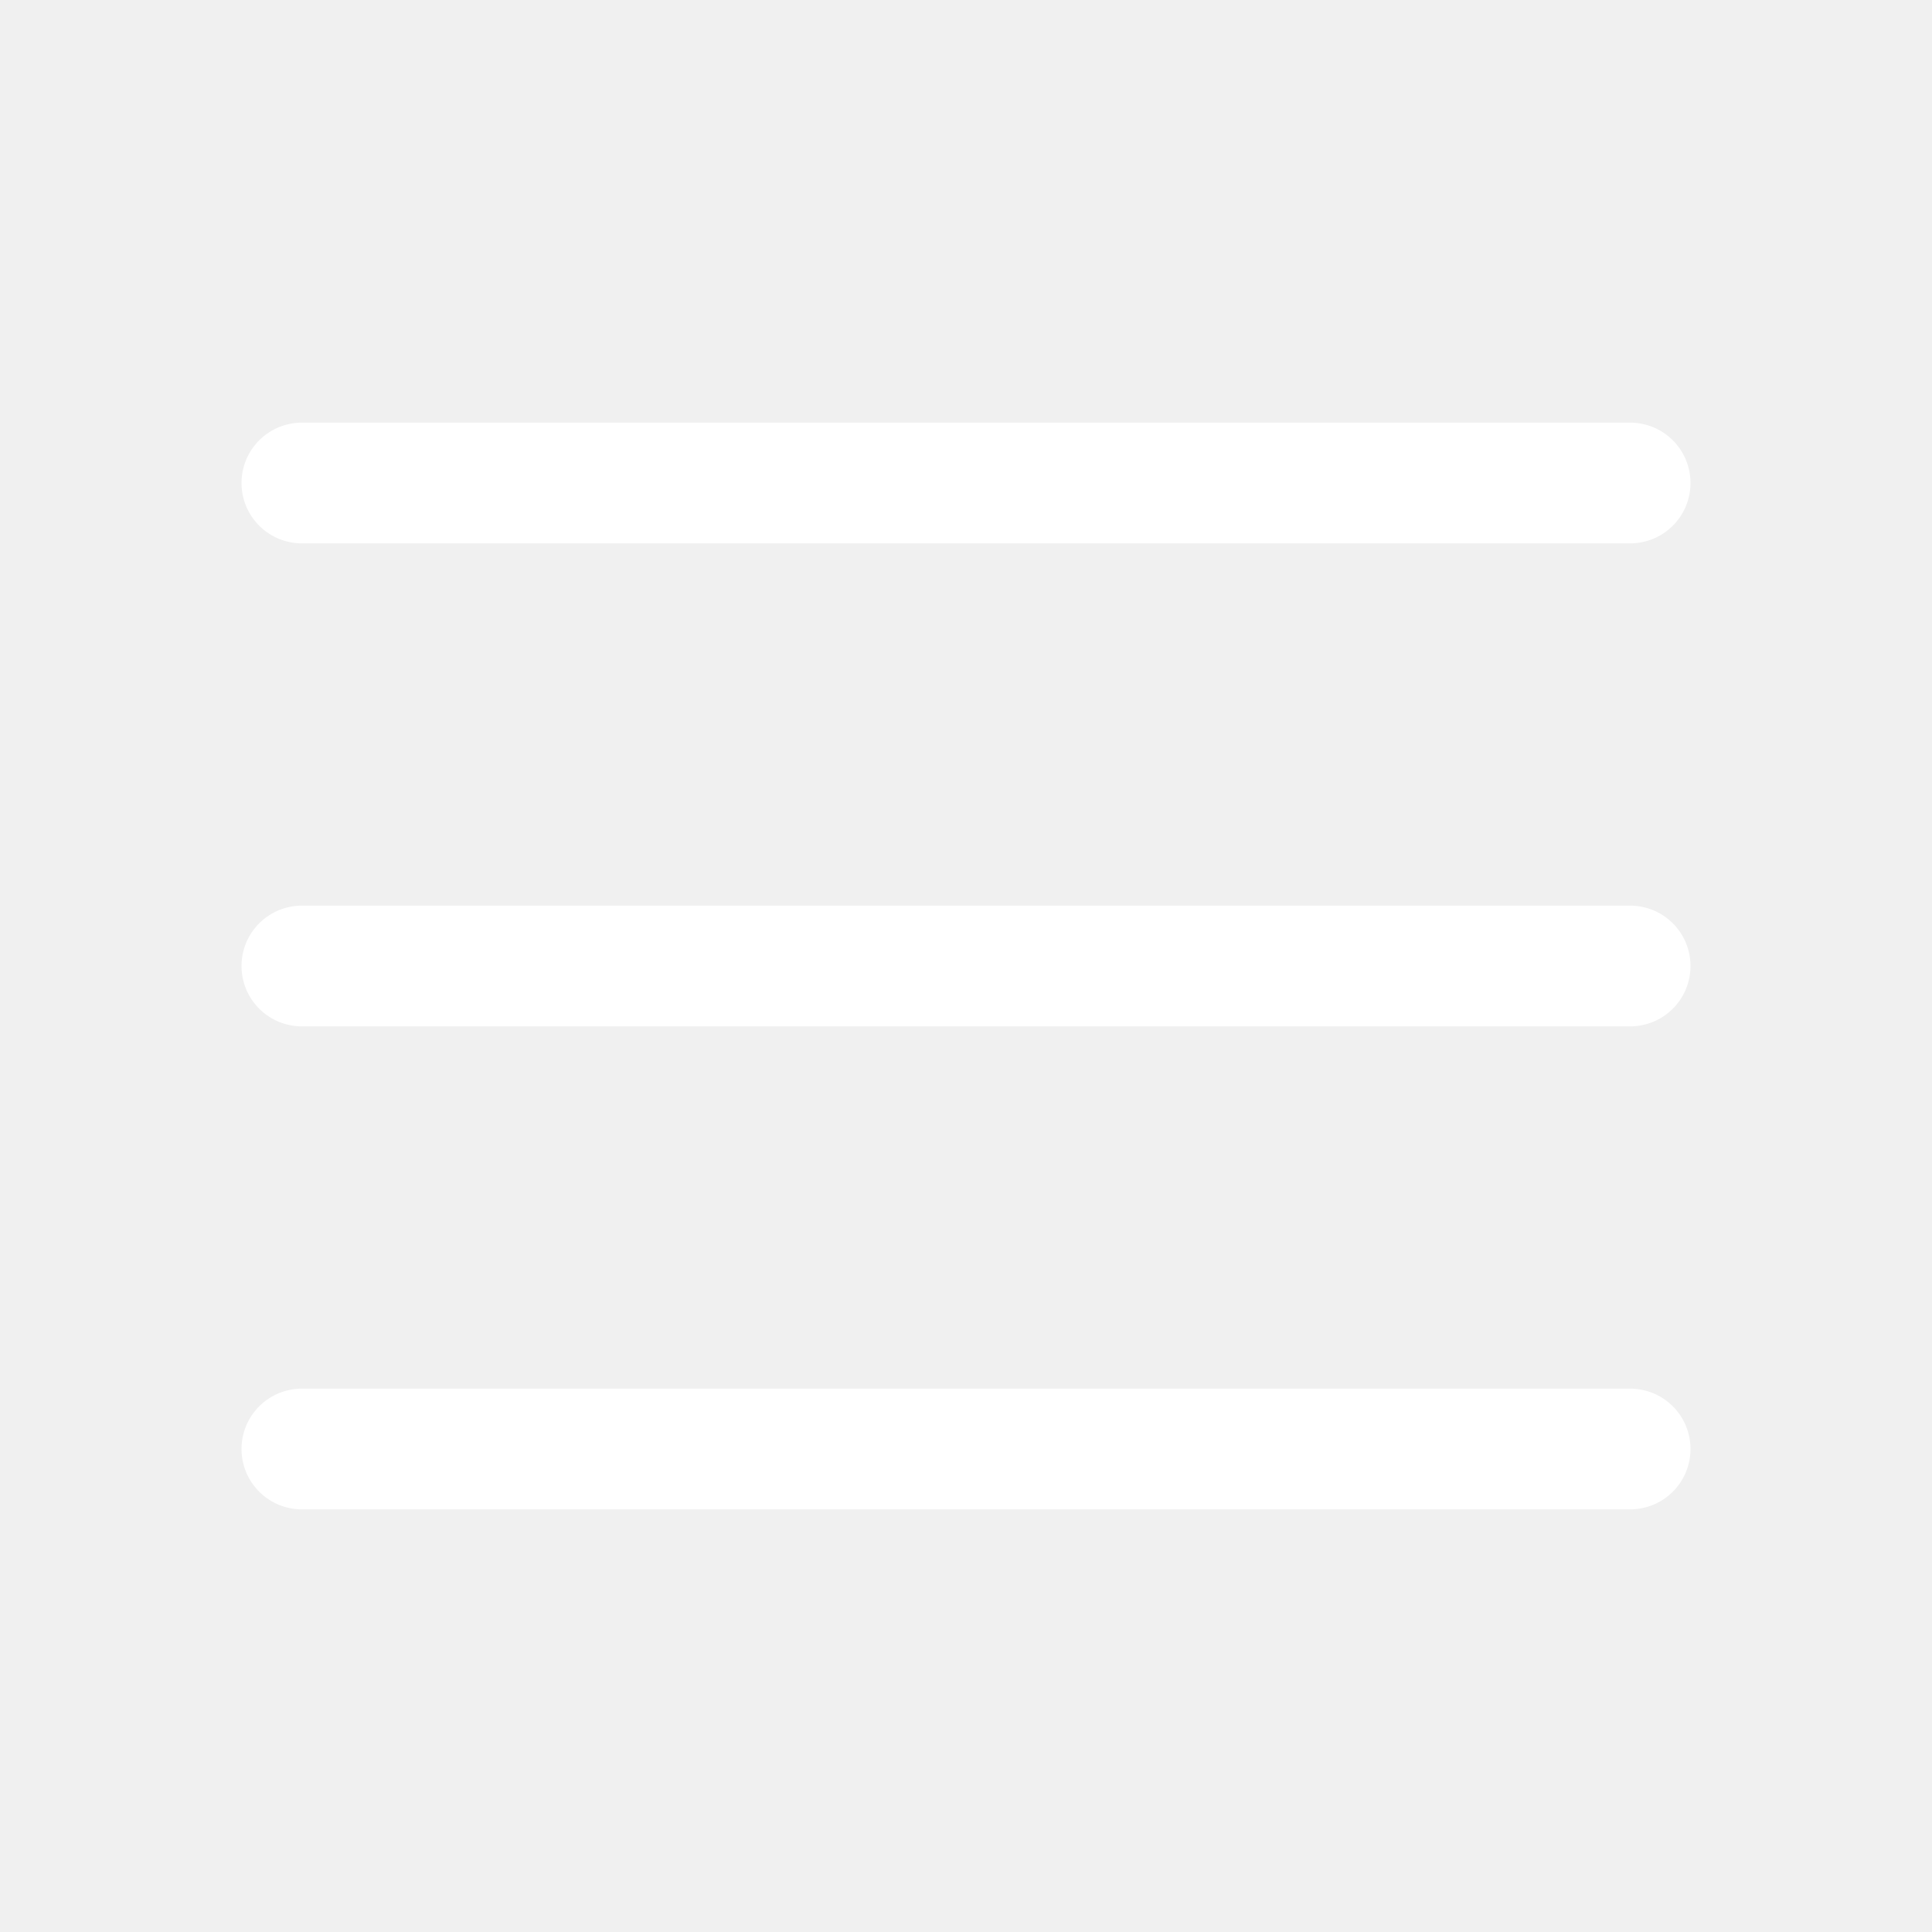
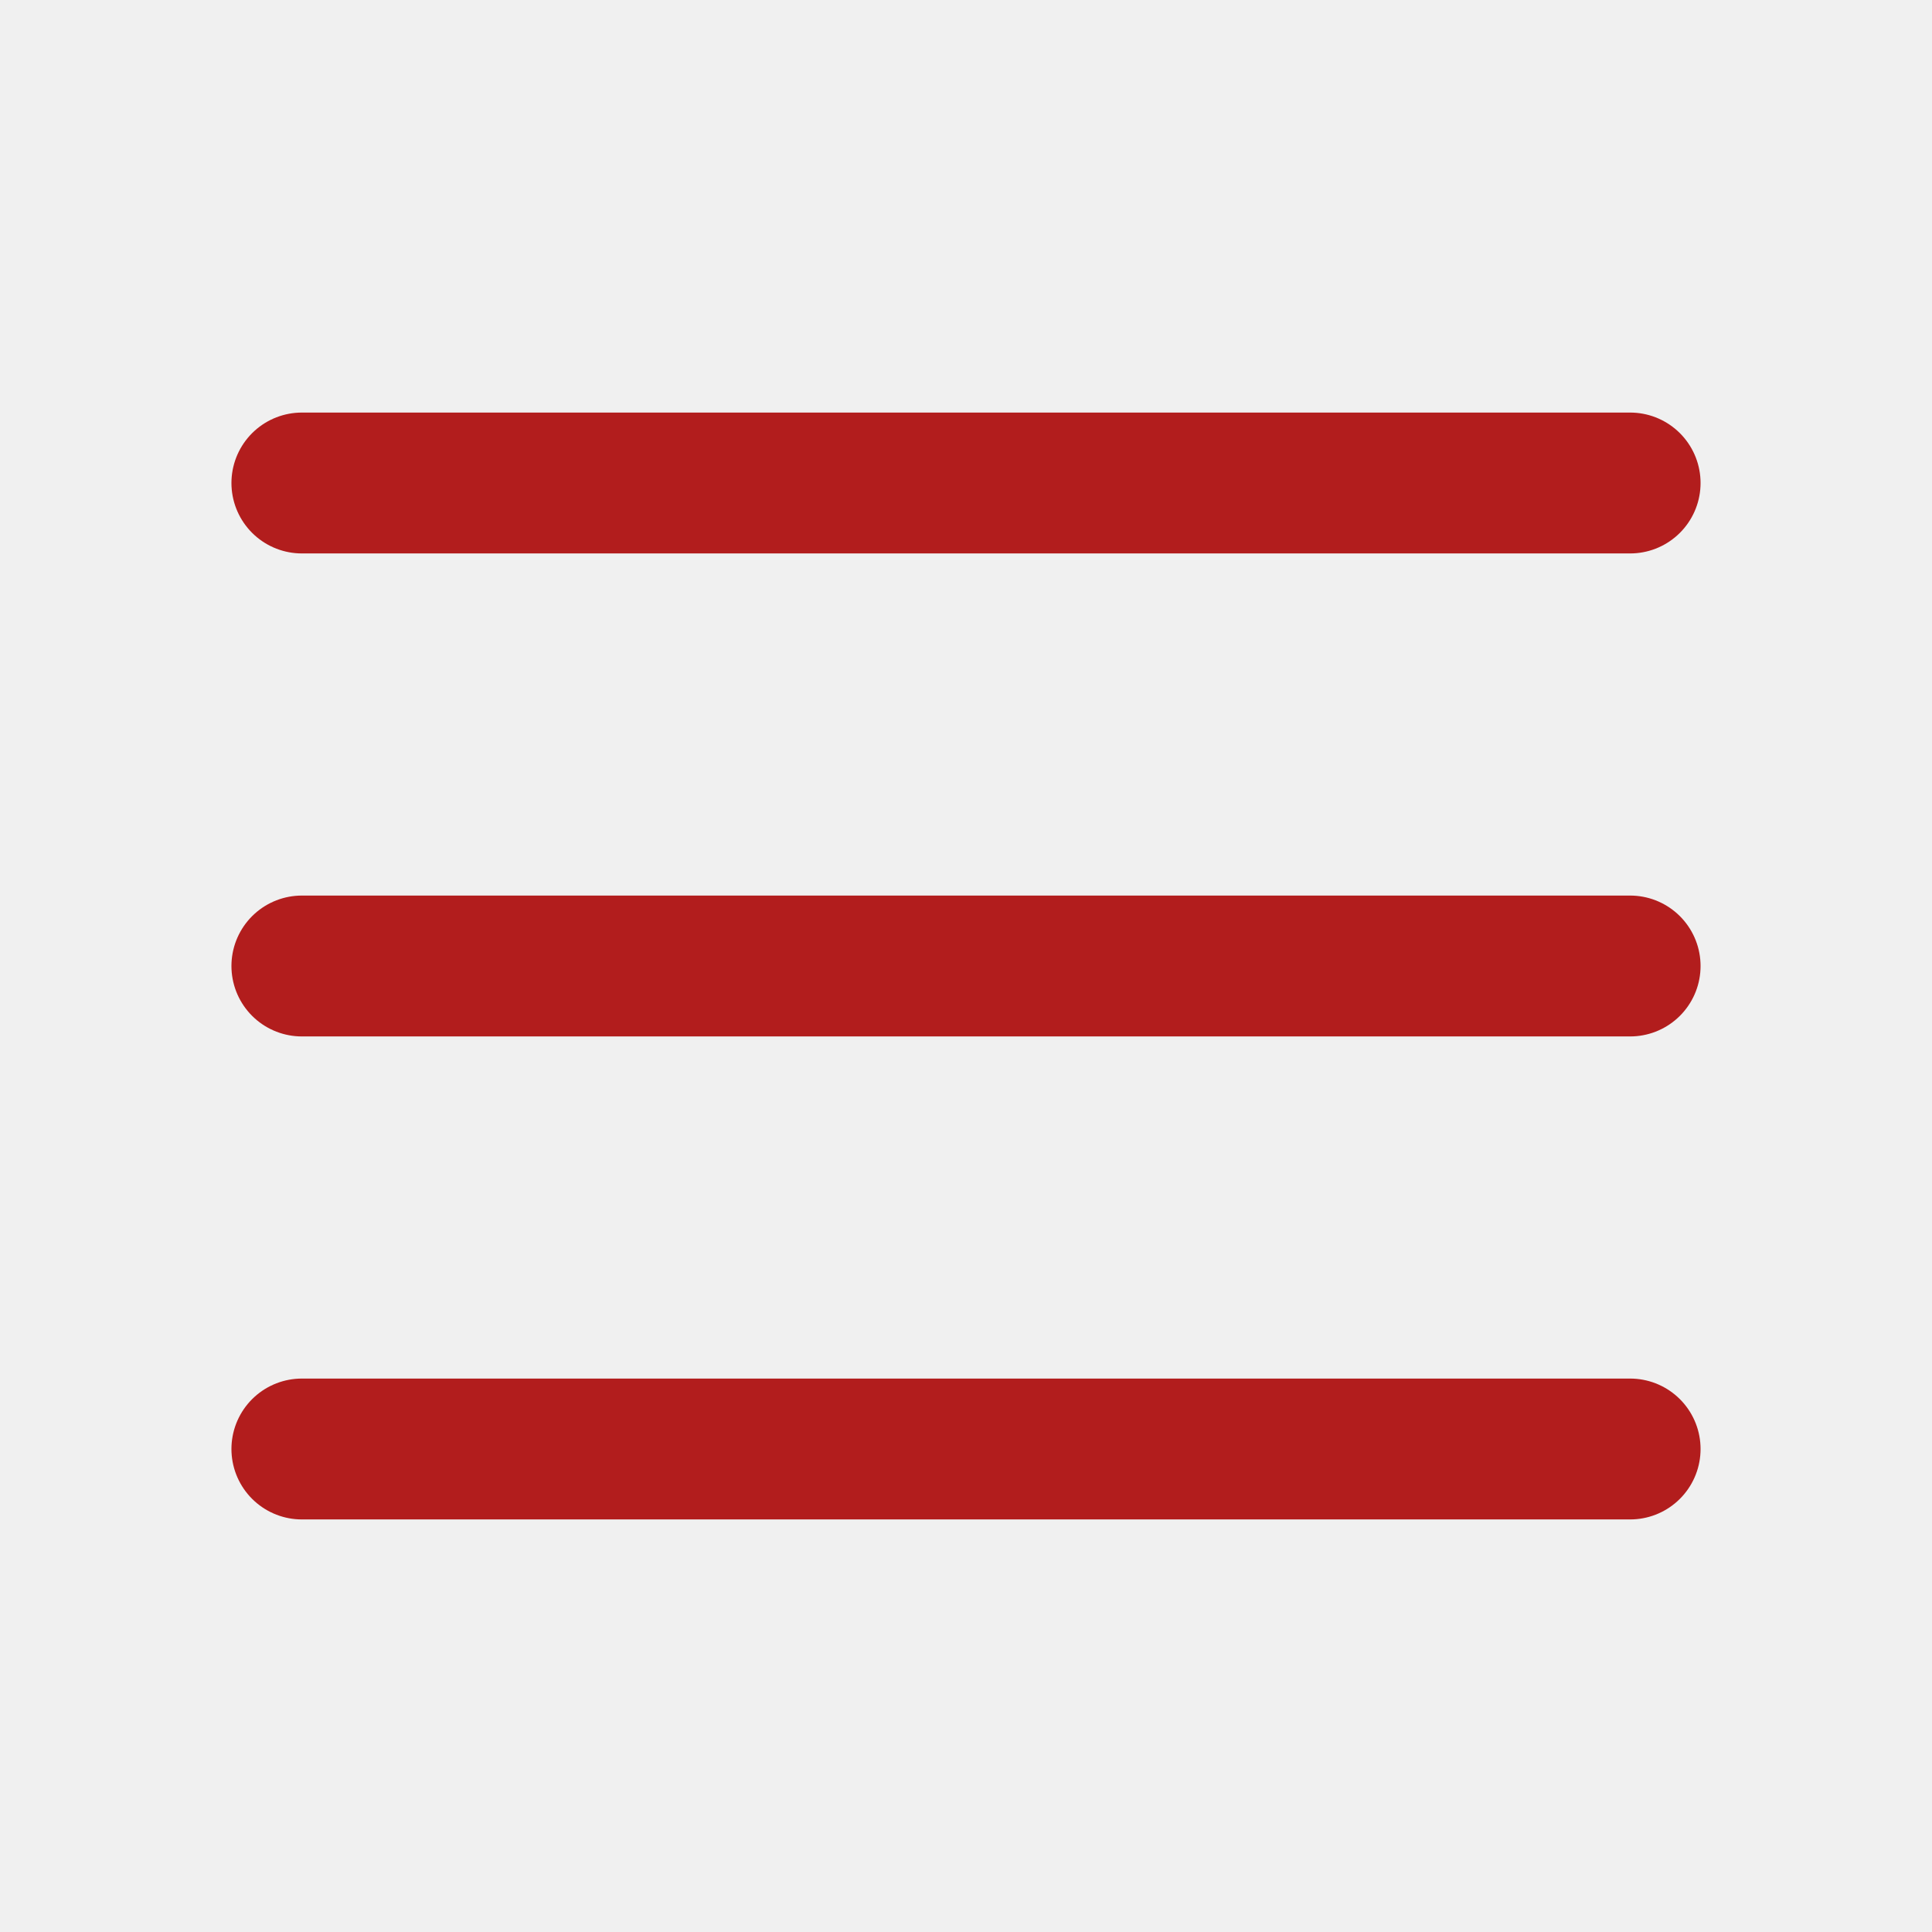
<svg xmlns="http://www.w3.org/2000/svg" width="24" height="24" viewBox="0 0 24 24" fill="none">
-   <path d="M3.75 12H20.25" stroke="white" stroke-width="1.5" stroke-linecap="round" stroke-linejoin="round" />
-   <path d="M3.75 6H20.25" stroke="white" stroke-width="1.5" stroke-linecap="round" stroke-linejoin="round" />
-   <path d="M3.75 18H20.25" stroke="white" stroke-width="1.5" stroke-linecap="round" stroke-linejoin="round" />
+   <path d="M3.75 12H20.25" stroke="#B21D1D" stroke-width="1.75" stroke-linecap="round" stroke-linejoin="round" />
+   <path d="M3.75 6H20.25" stroke="#B21D1D" stroke-width="1.75" stroke-linecap="round" stroke-linejoin="round" />
+   <path d="M3.75 18H20.25" stroke="#B21D1D" stroke-width="1.75" stroke-linecap="round" stroke-linejoin="round" />
</svg>
